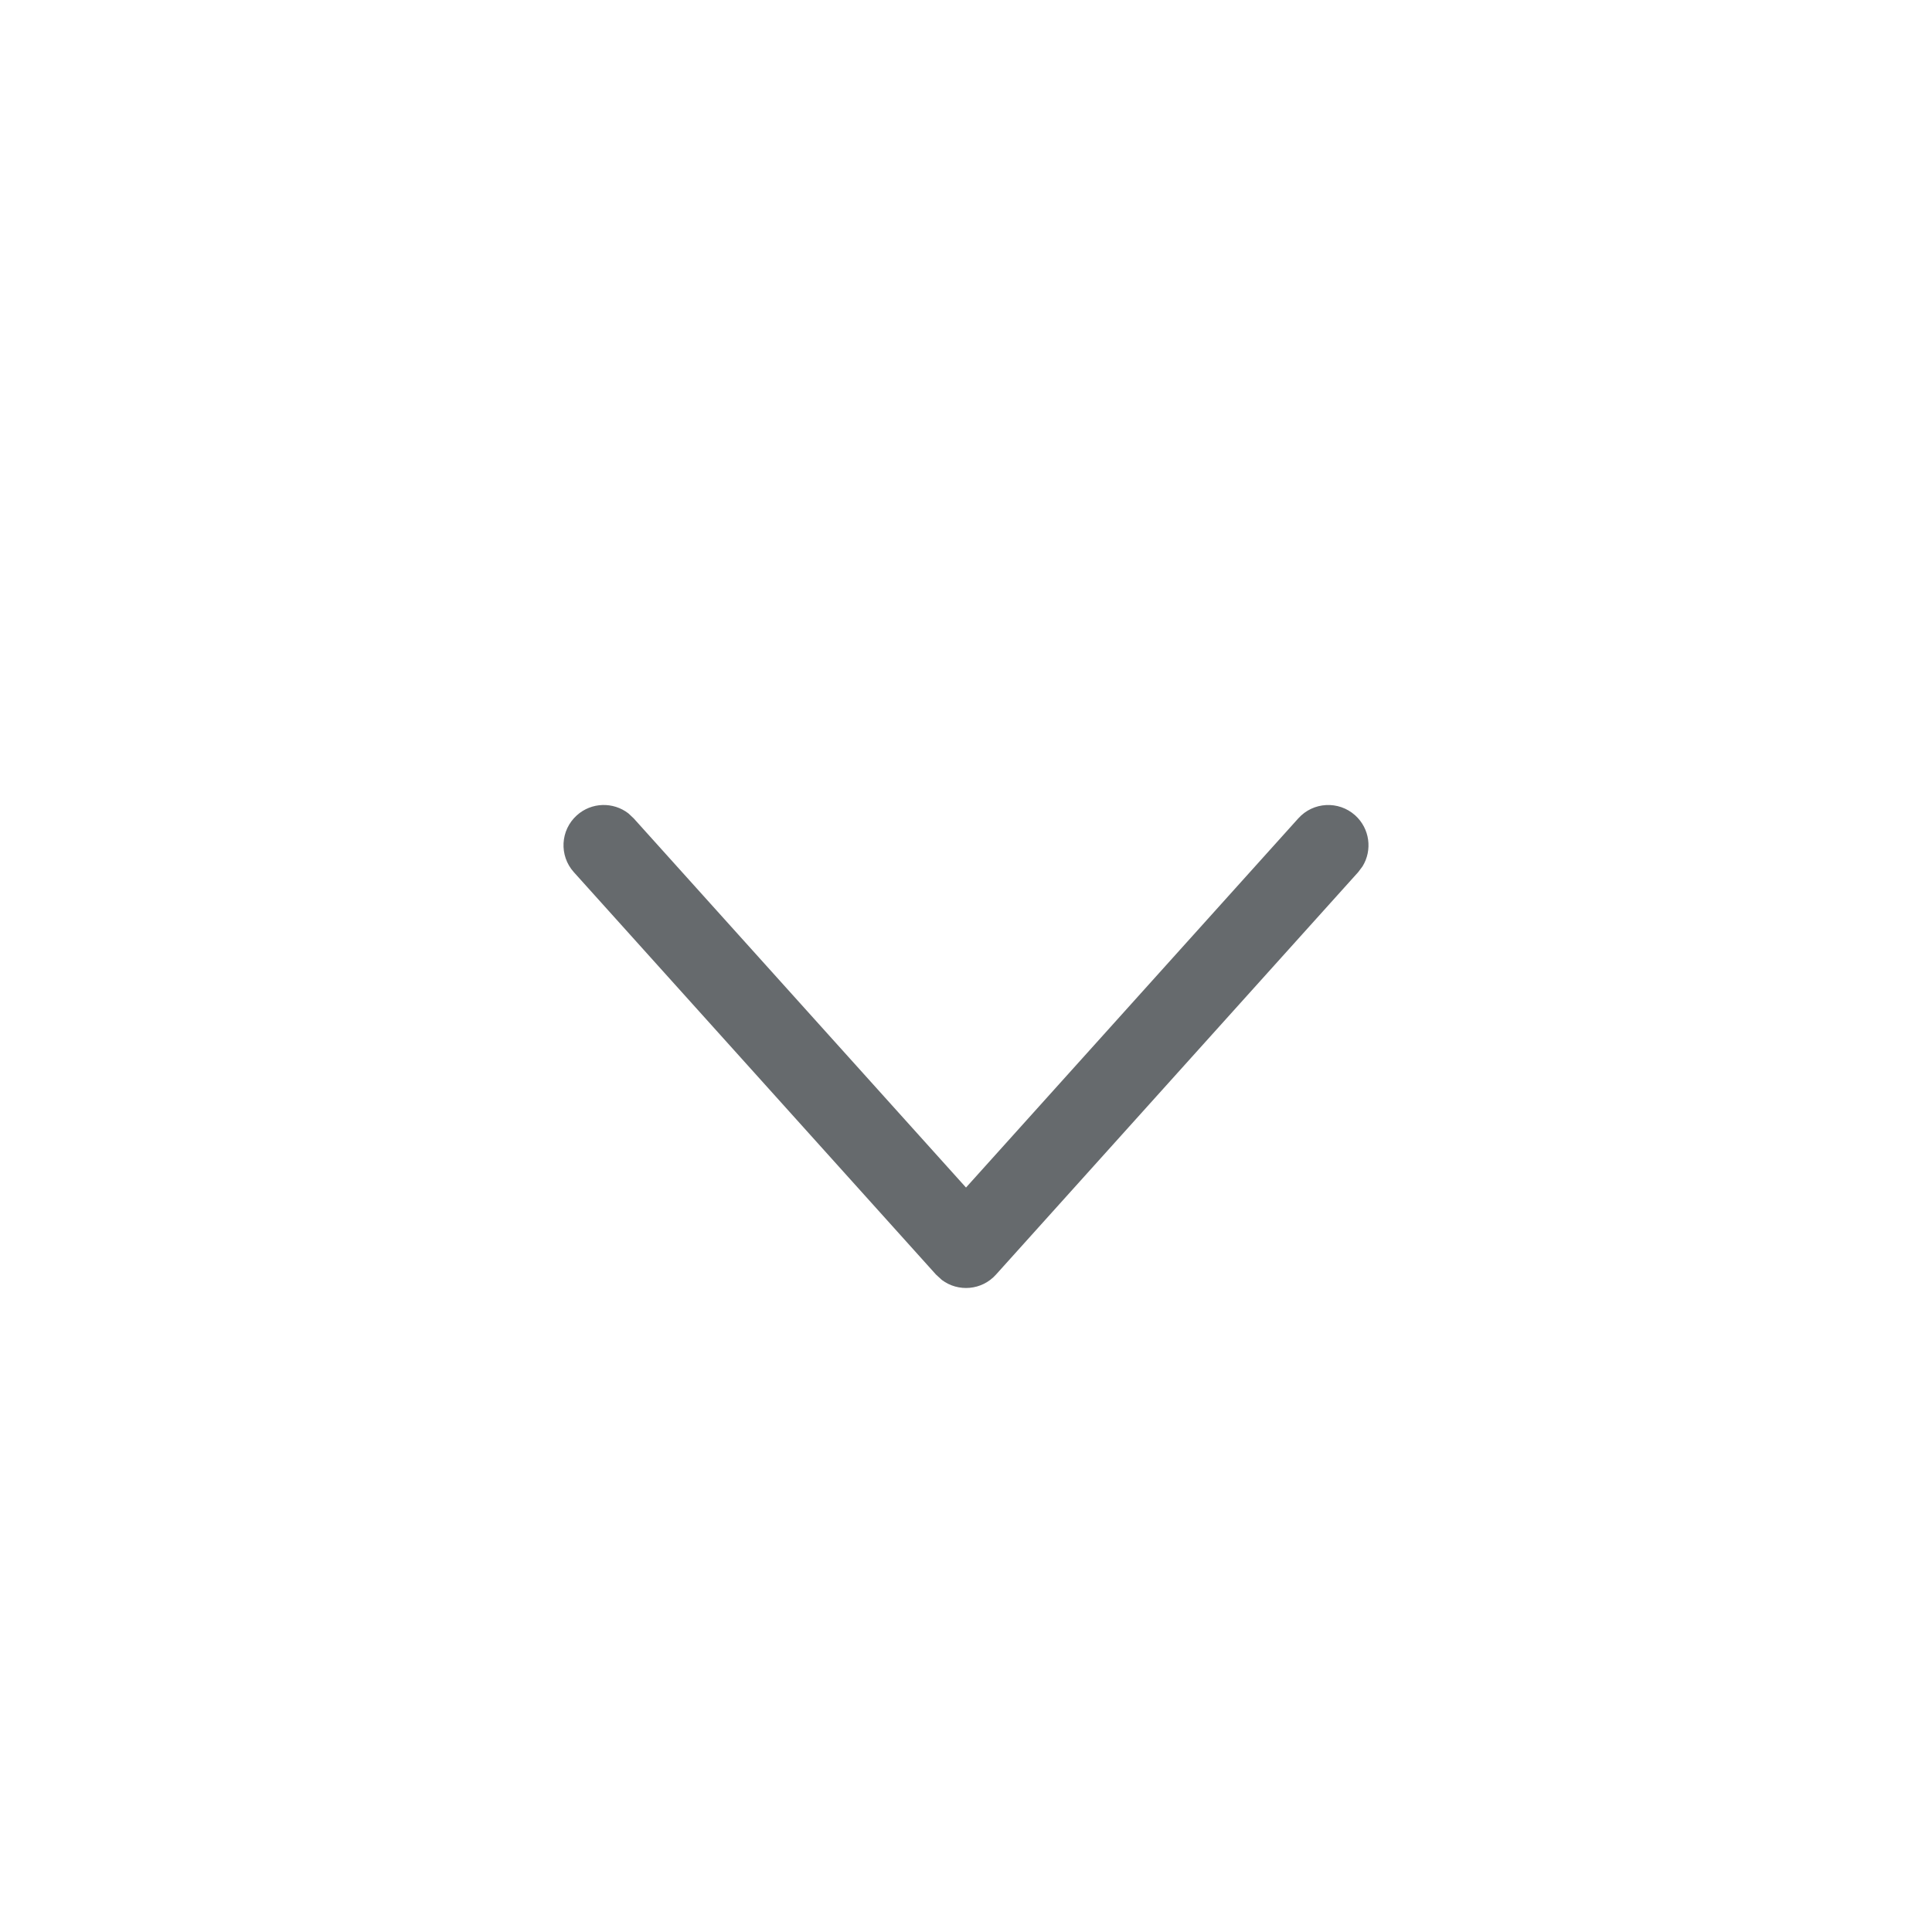
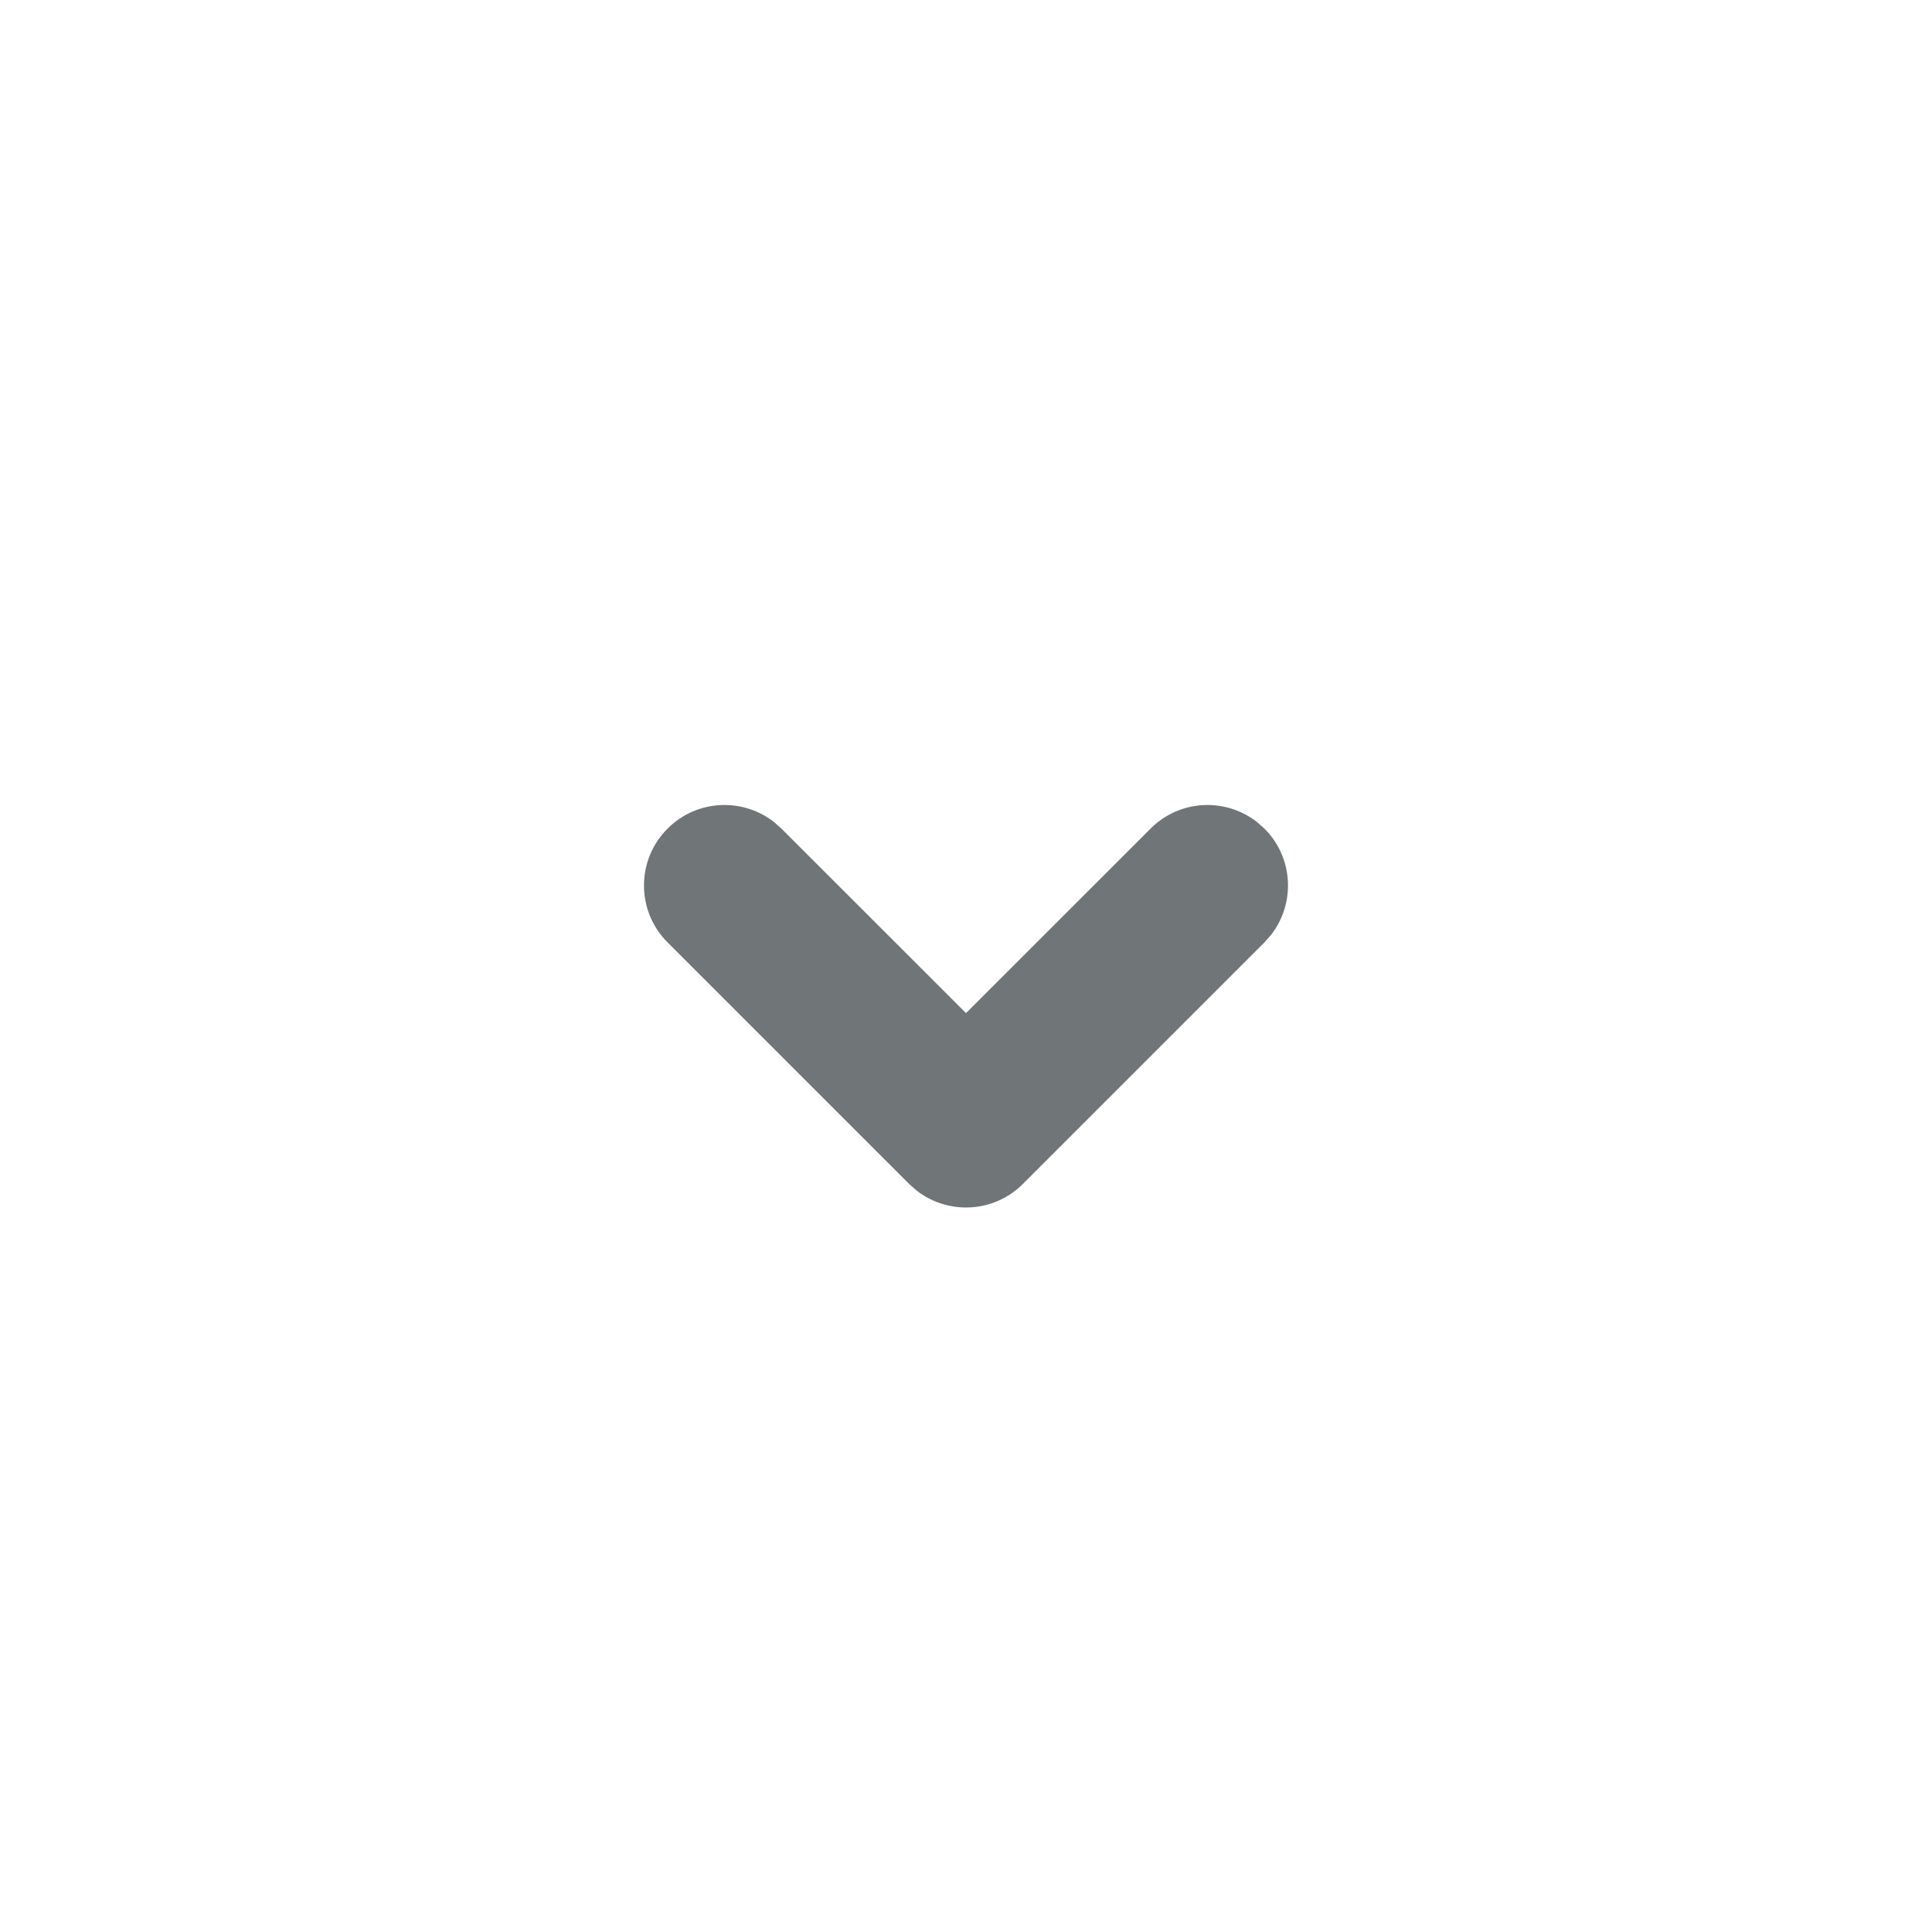
<svg xmlns="http://www.w3.org/2000/svg" width="24" height="24" viewBox="0 0 24 24">
-   <path fill="#666A6D" fill-rule="evenodd" d="M16.128,10.166 C16.313,9.96 16.629,9.944 16.834,10.128 C17.017,10.293 17.05,10.561 16.926,10.762 L16.872,10.834 L12.372,15.834 C12.195,16.031 11.902,16.052 11.7,15.9 L11.628,15.834 L7.128,10.834 C6.944,10.629 6.96,10.313 7.166,10.128 C7.348,9.964 7.618,9.959 7.806,10.104 L7.872,10.166 L12,14.752 L16.128,10.166 Z" />
+   <path fill="#707578" fill-rule="evenodd" d="M8.293,10.293 C8.653,9.932 9.221,9.905 9.613,10.21 L9.707,10.293 L12,12.585 L14.293,10.293 C14.653,9.932 15.221,9.905 15.613,10.21 L15.707,10.293 C16.068,10.653 16.095,11.221 15.79,11.613 L15.707,11.707 L12.707,14.707 C12.347,15.068 11.779,15.095 11.387,14.79 L11.293,14.707 L8.293,11.707 C7.902,11.317 7.902,10.683 8.293,10.293 Z" />
</svg>
